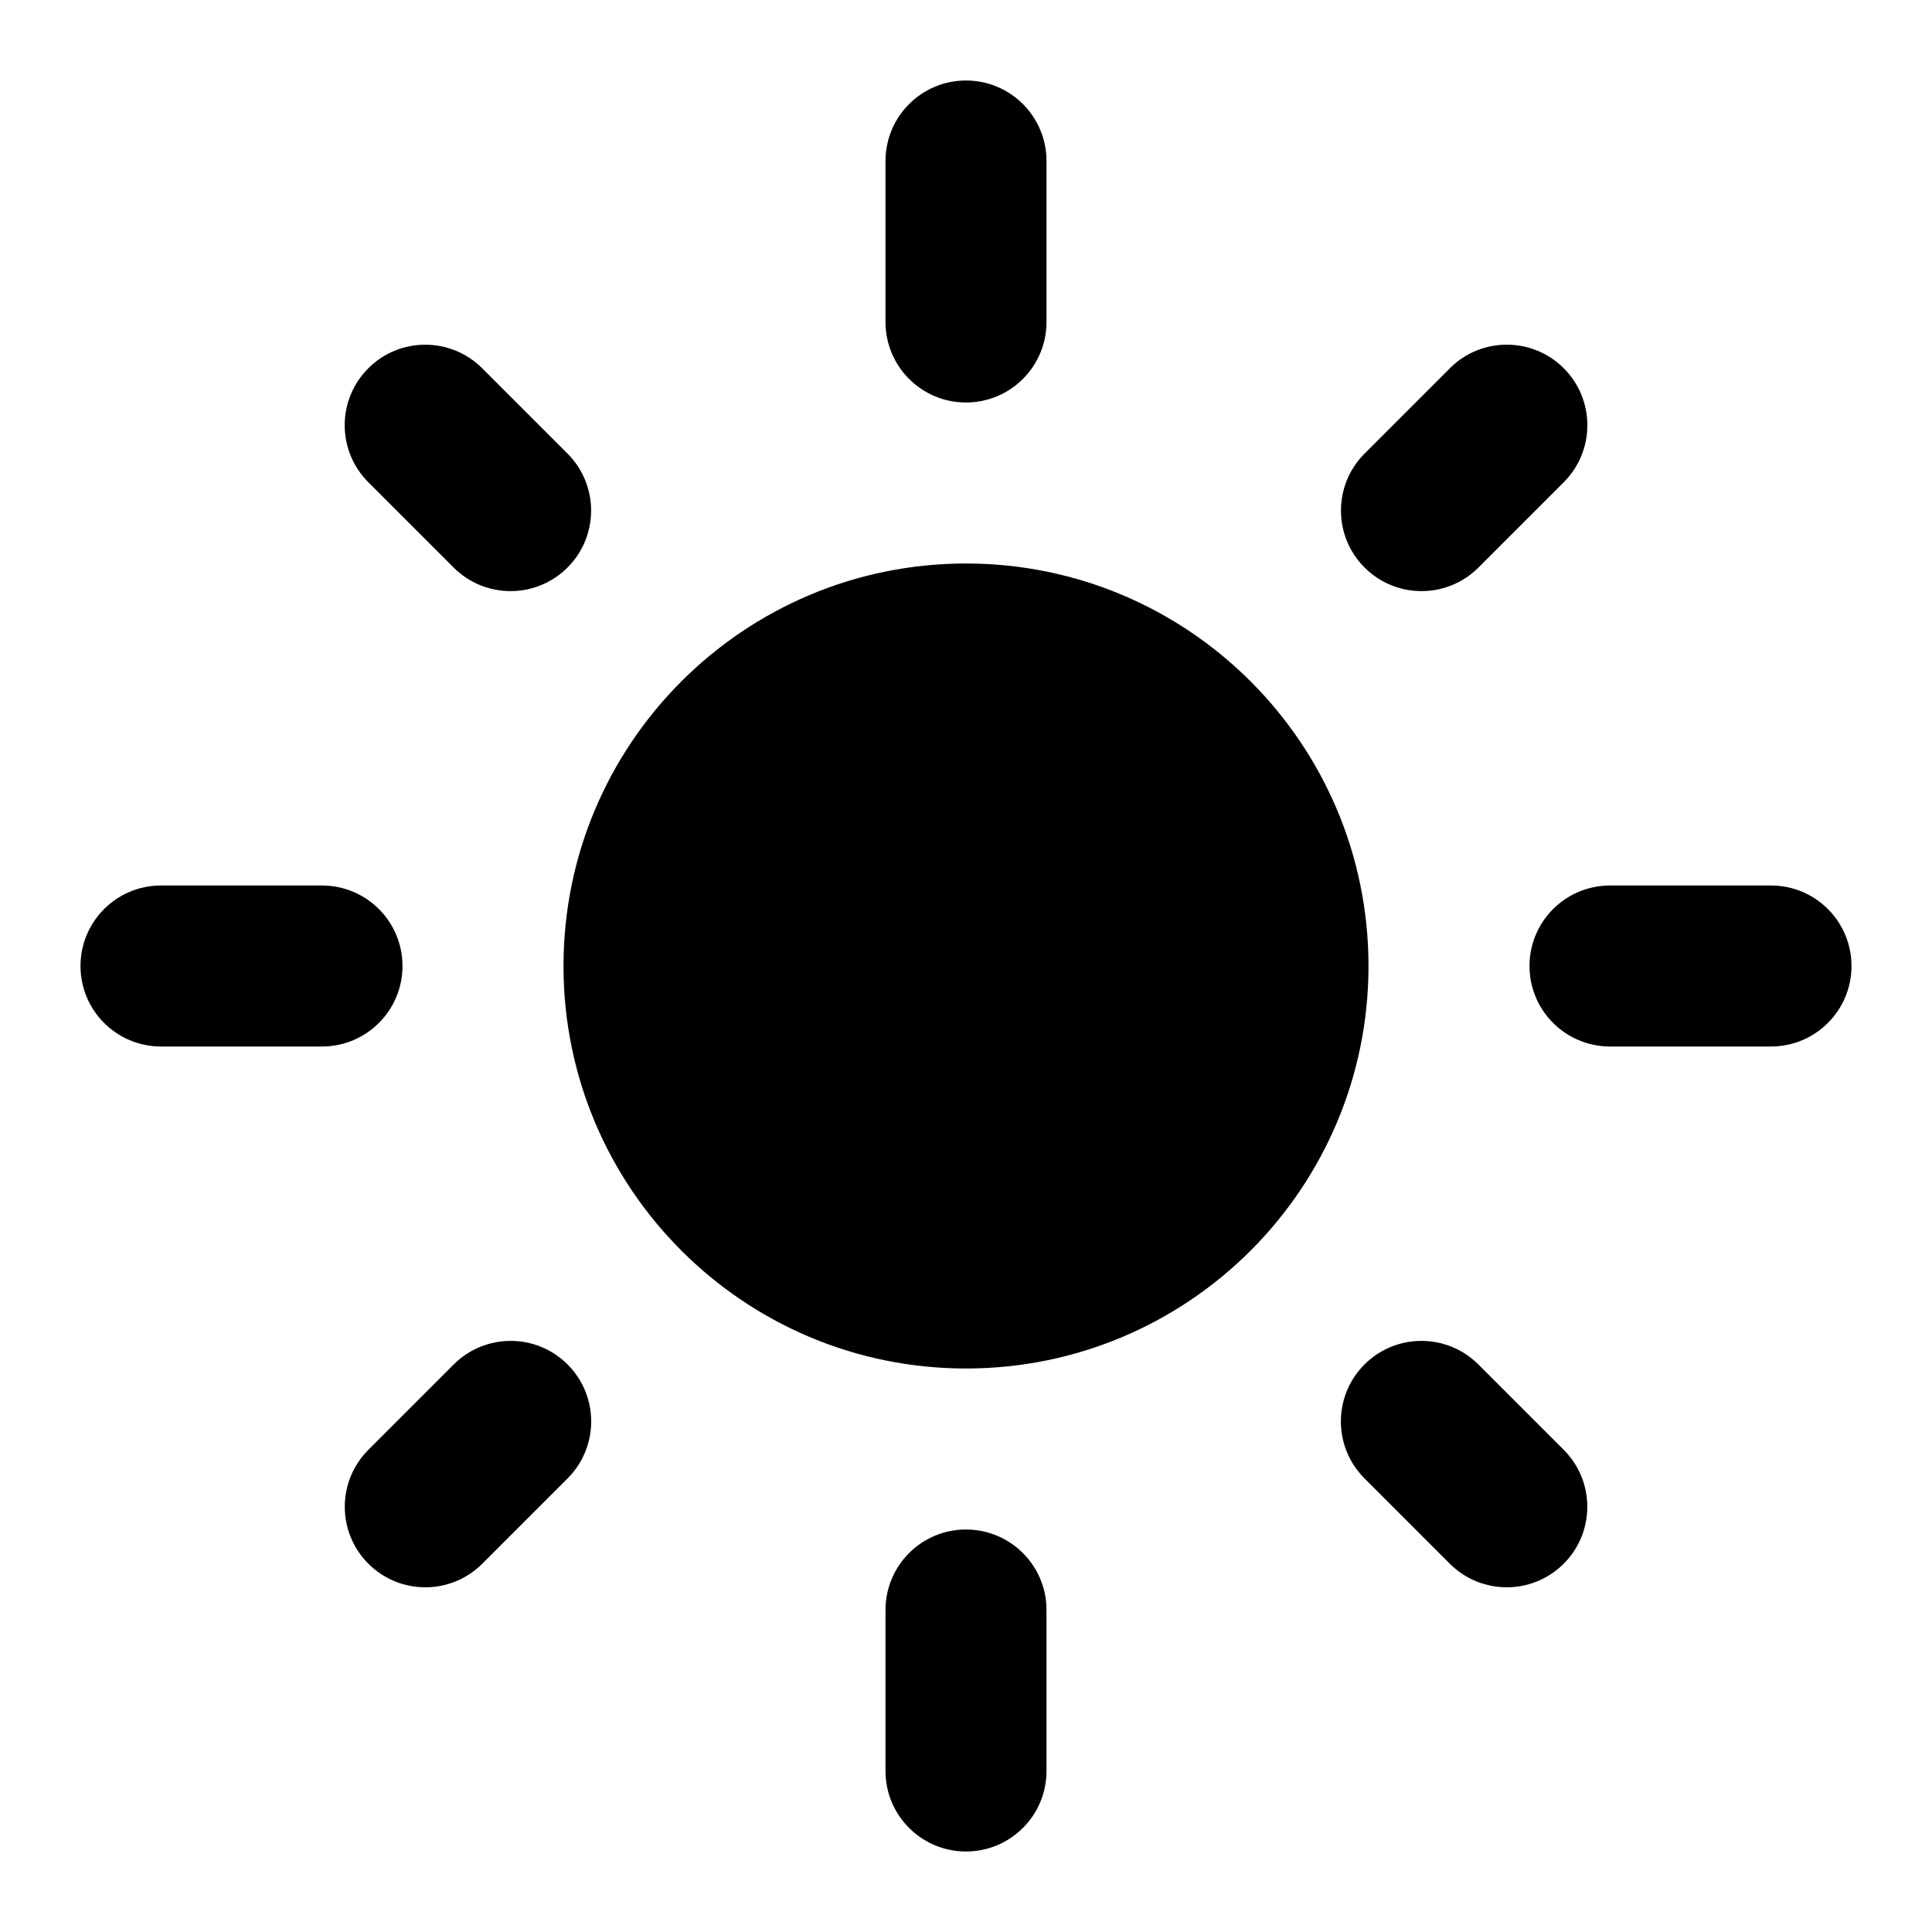
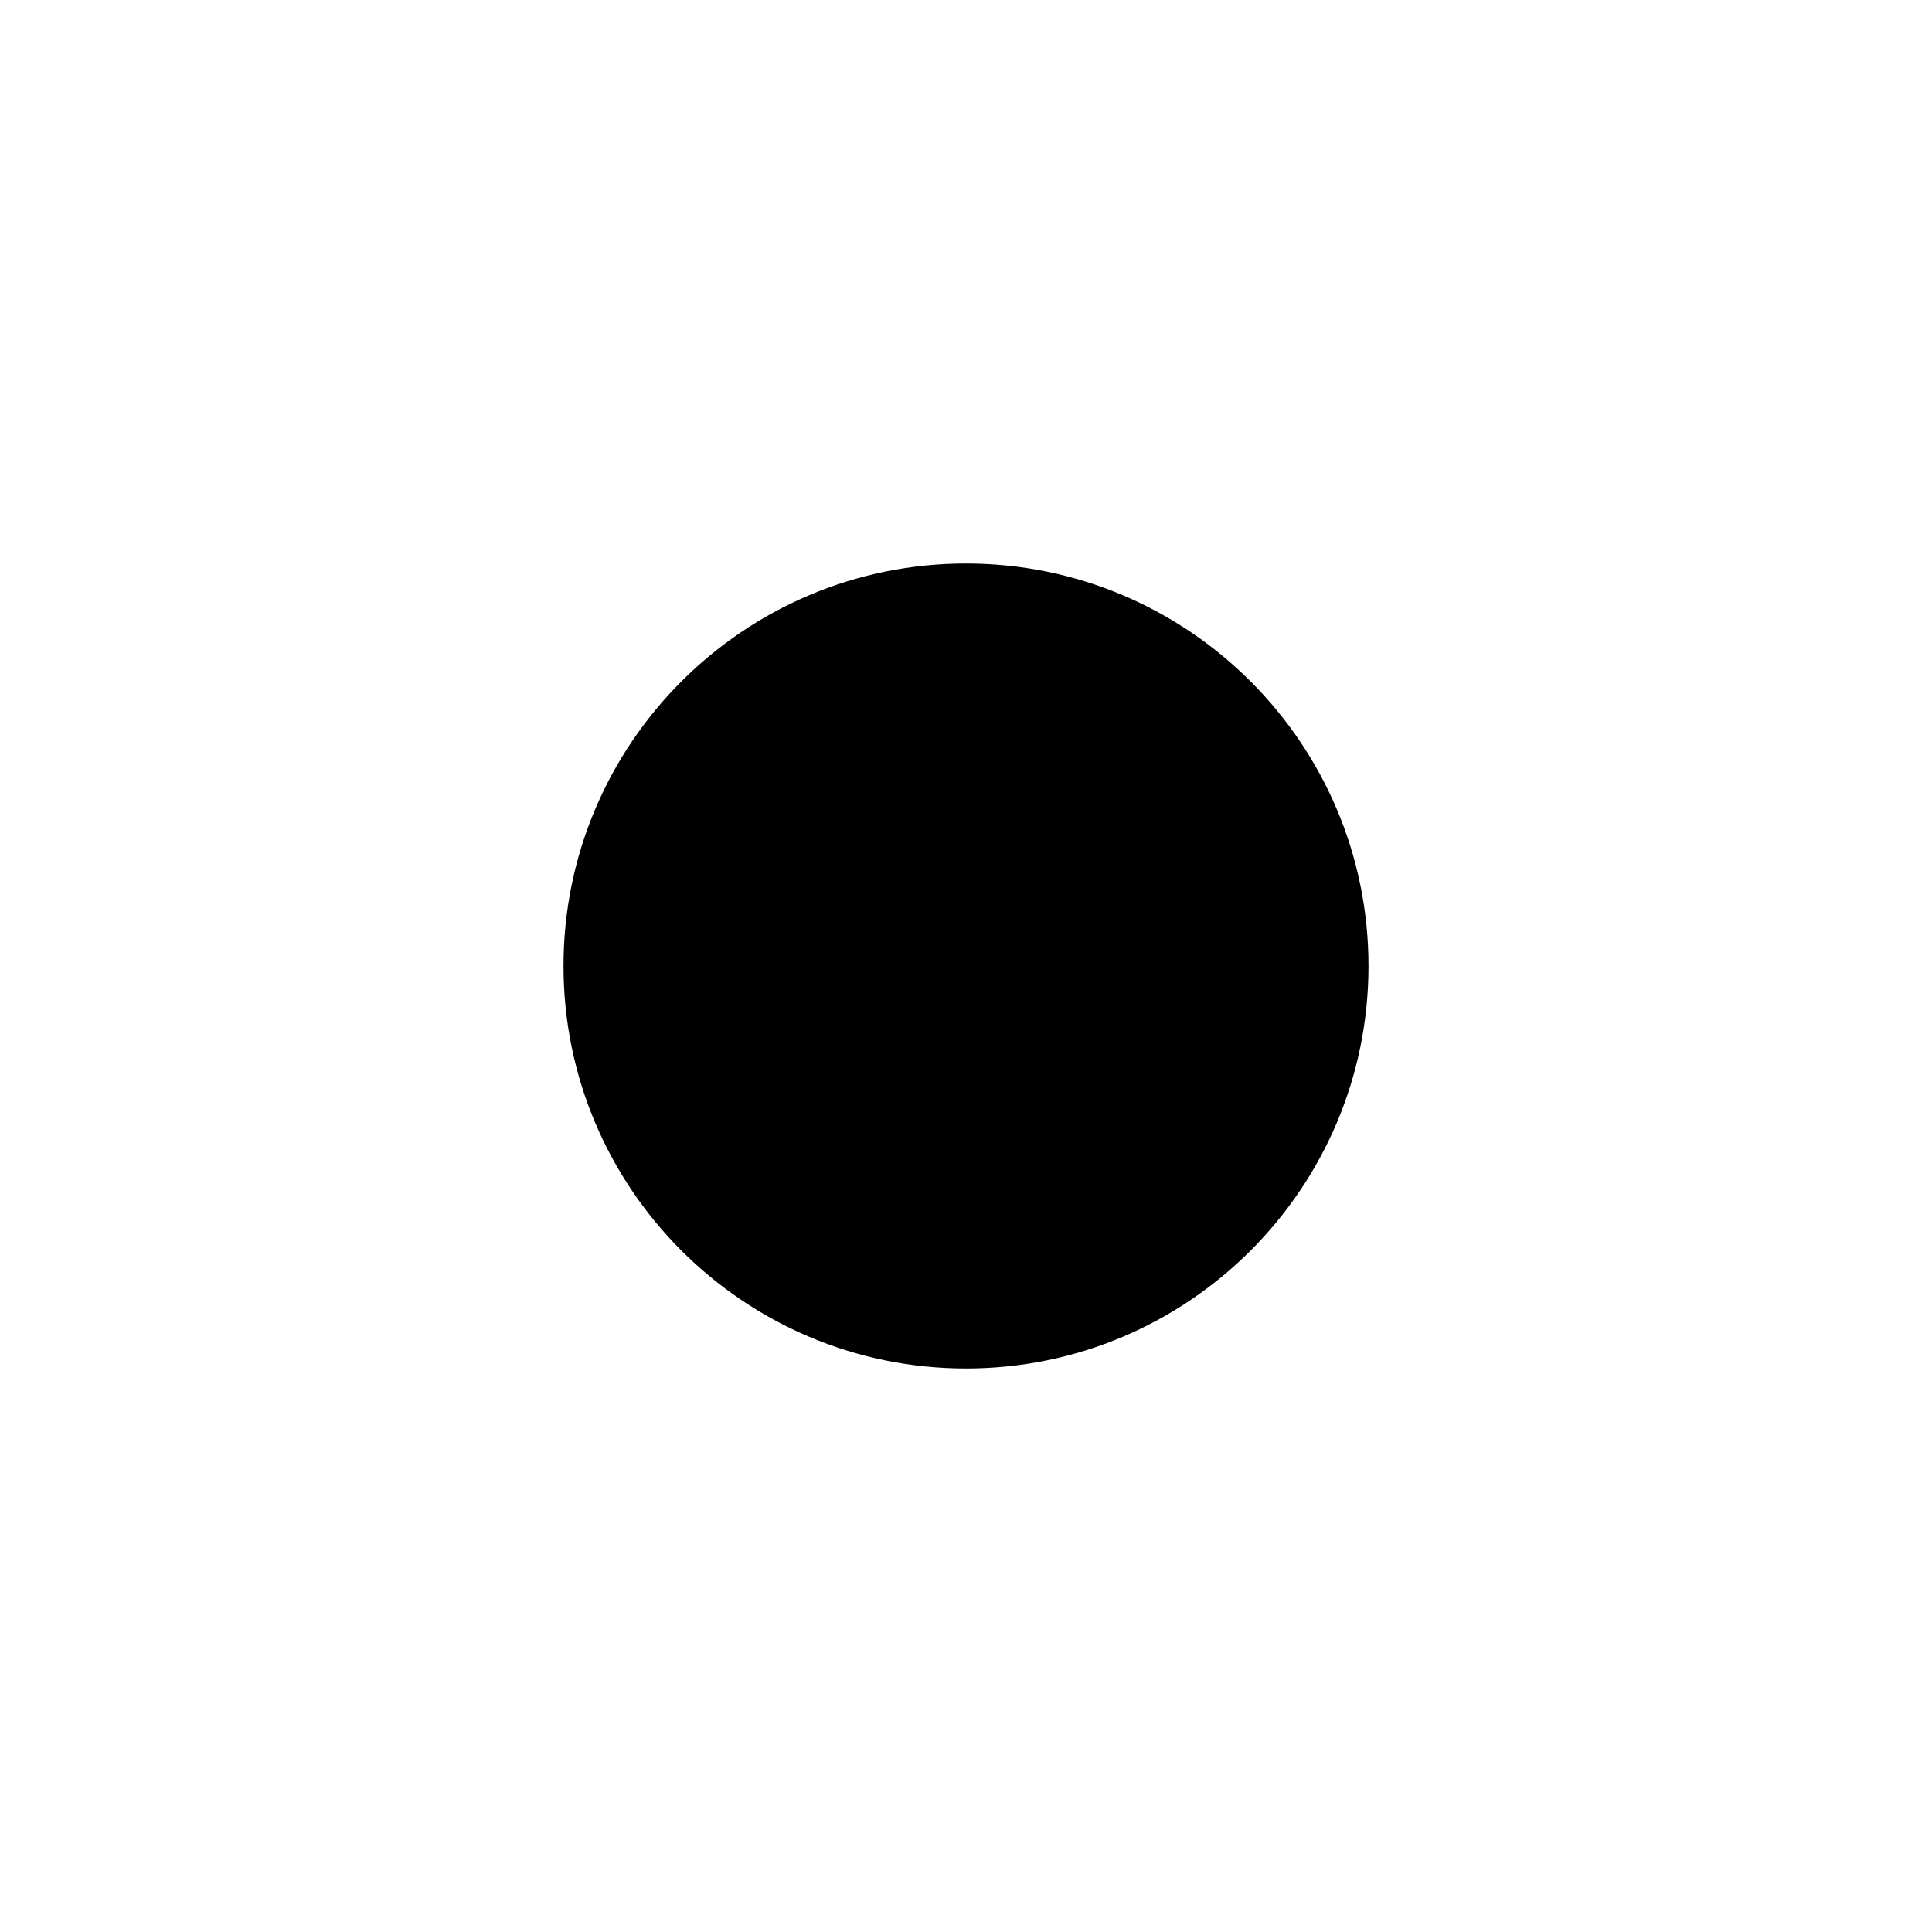
<svg xmlns="http://www.w3.org/2000/svg" height="24" viewBox="0 0 24 24" width="24">
-   <g fill="currentColor">
-     <path d="M17 12a5 5 0 1 0-10 0 5 5 0 0 0 10 0M11 2a1 1 0 0 1 2 0v2a1 1 0 0 1-2 0V2M11 20a1 1 0 0 1 2 0v2a1 1 0 0 1-2 0v-2M2 11a1 1 0 0 0 0 2h2a1 1 0 0 0 0-2H2M20 11a1 1 0 0 0 0 2h2a1 1 0 0 0 0-2h-2M5.99 4.575A1 1 0 0 0 4.575 5.99l1.06 1.06A1 1 0 0 0 7.05 5.635l-1.06-1.06M18.01 4.575a1 1 0 0 1 1.416 1.415l-1.06 1.06a1 1 0 0 1-1.415-1.415l1.06-1.06M5.636 16.95a1 1 0 0 1 1.415 1.415l-1.06 1.06a1 1 0 0 1-1.415-1.415l1.06-1.06M18.365 16.95a1 1 0 0 0-1.415 1.415l1.06 1.06a1 1 0 0 0 1.415-1.415l-1.06-1.06" />
-   </g>
+   <path d="M 17 12 C 17 9.239 14.761 7 12 7 C 9.239 7 7 9.239 7 12 C 7 14.761 9.239 17 12 17 C 14.761 17 17 14.761 17 12" fill="currentColor" />
</svg>
